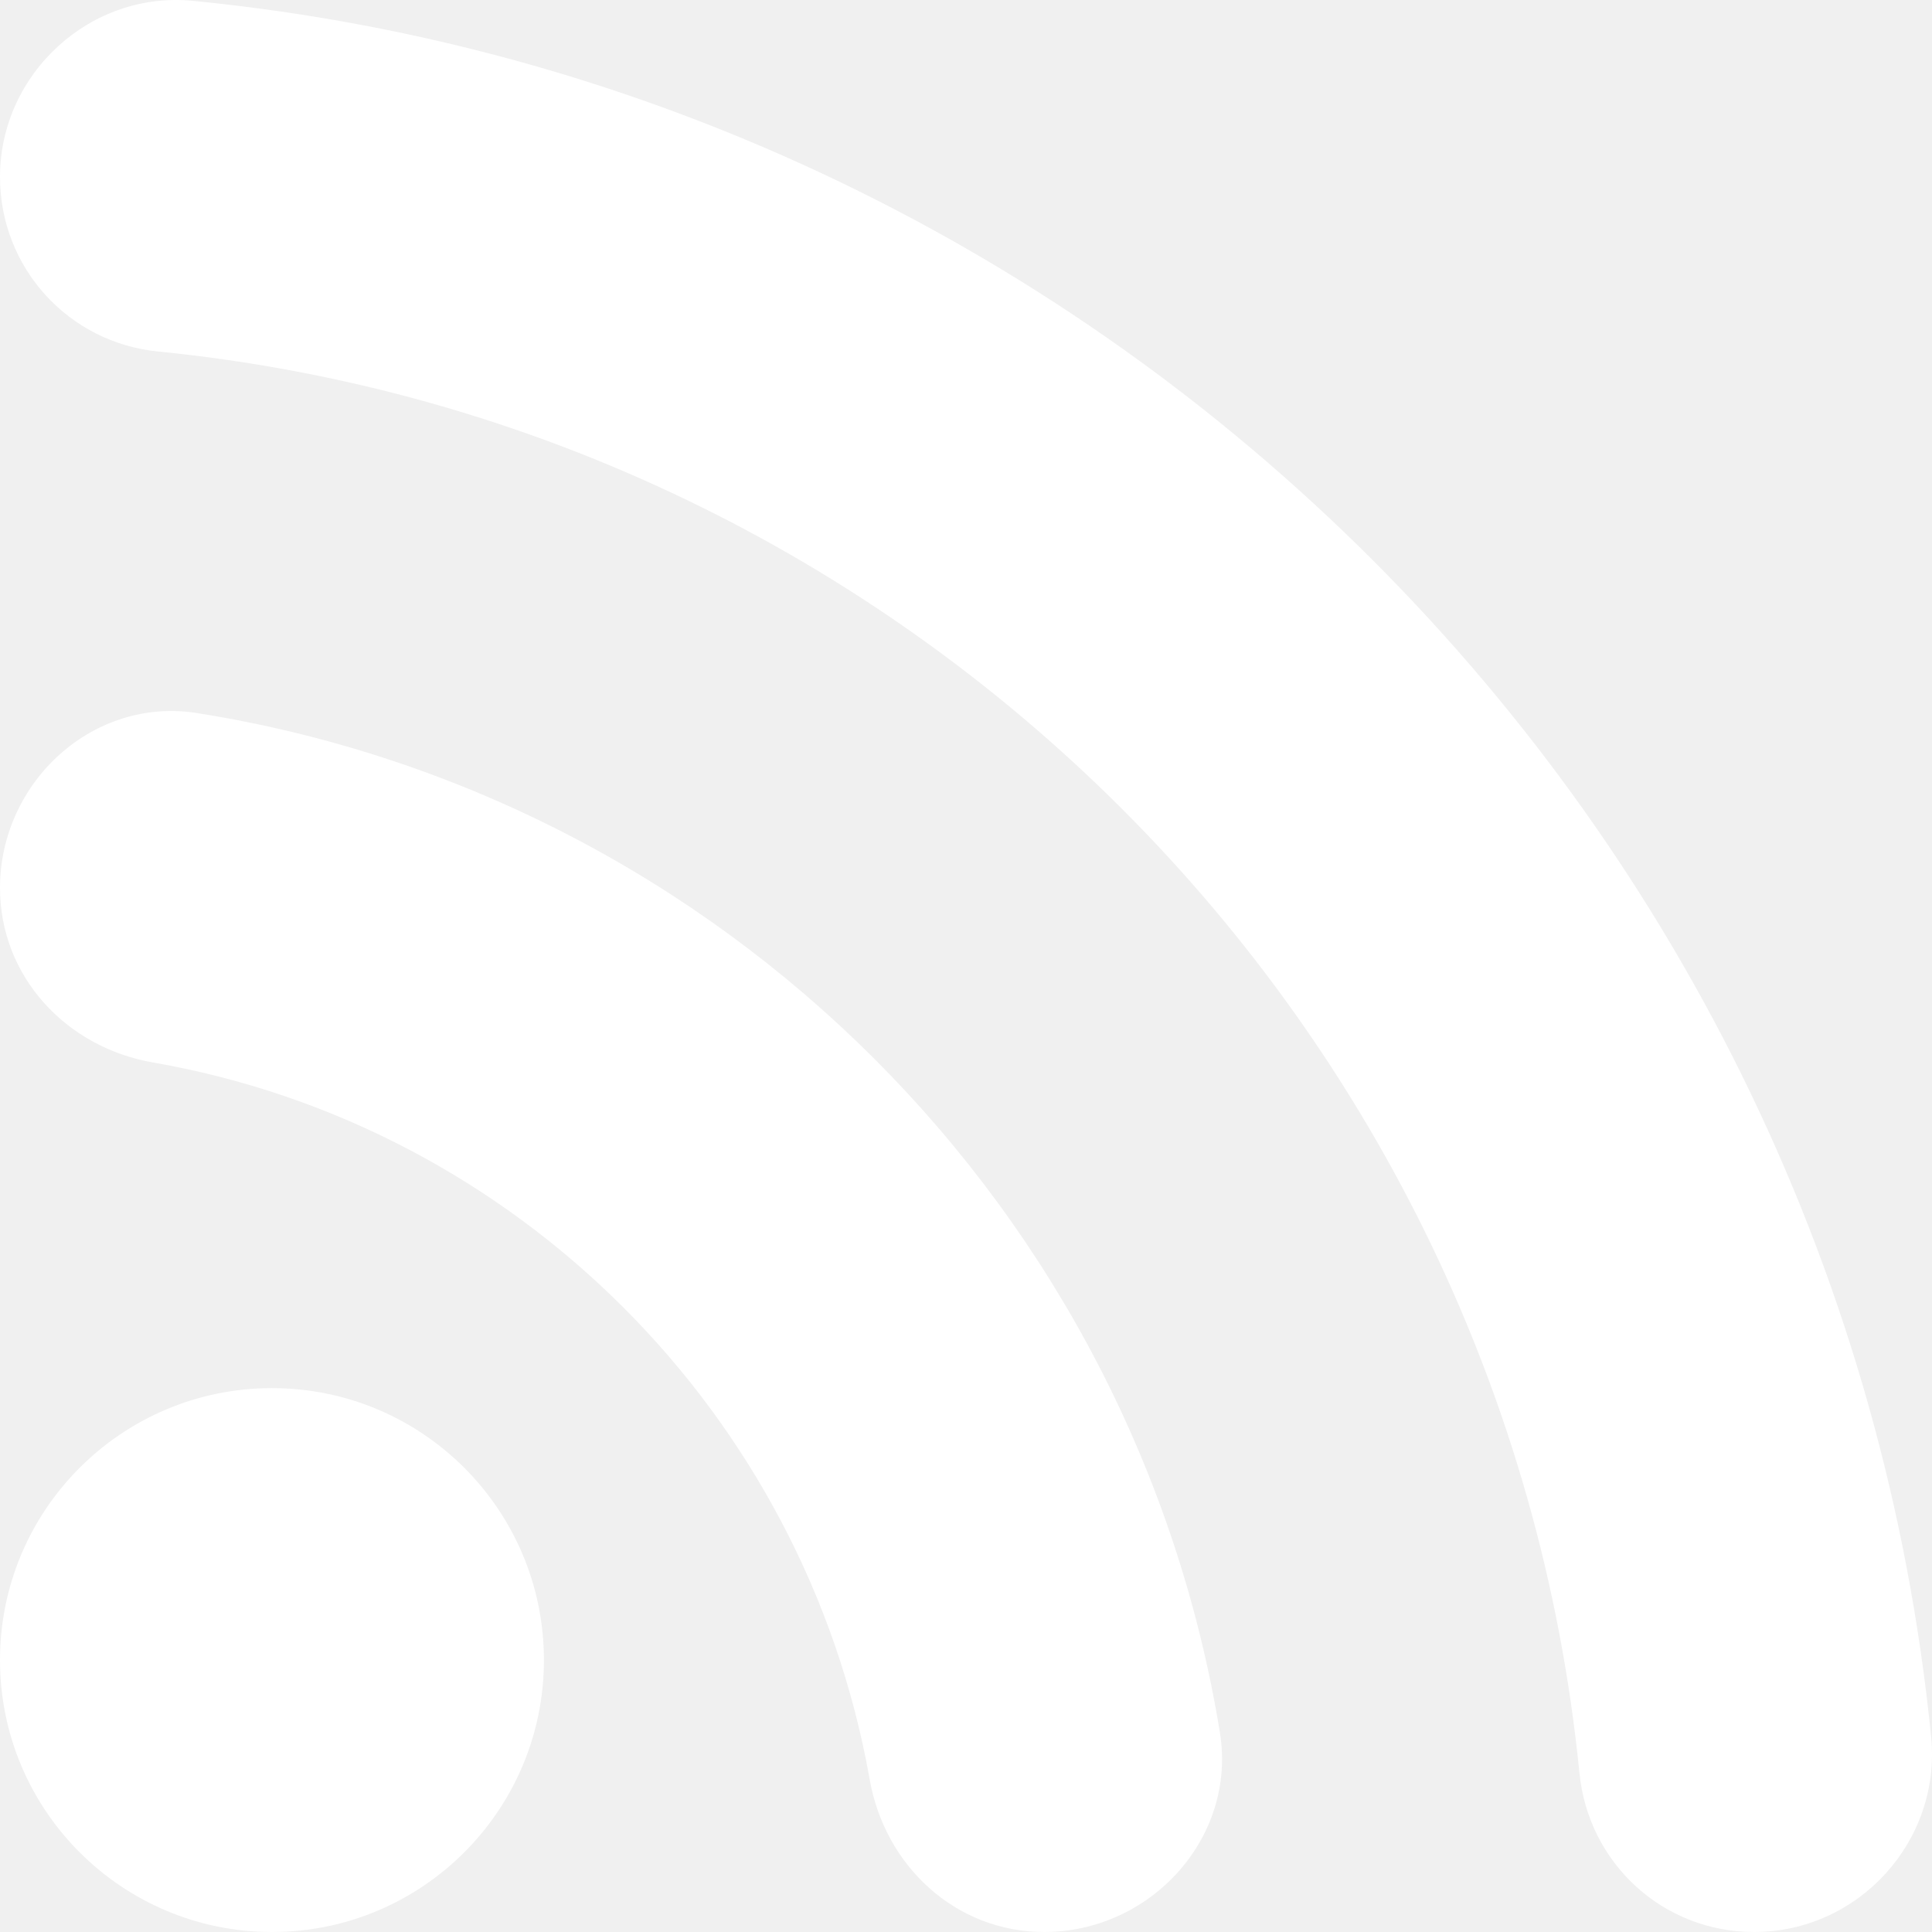
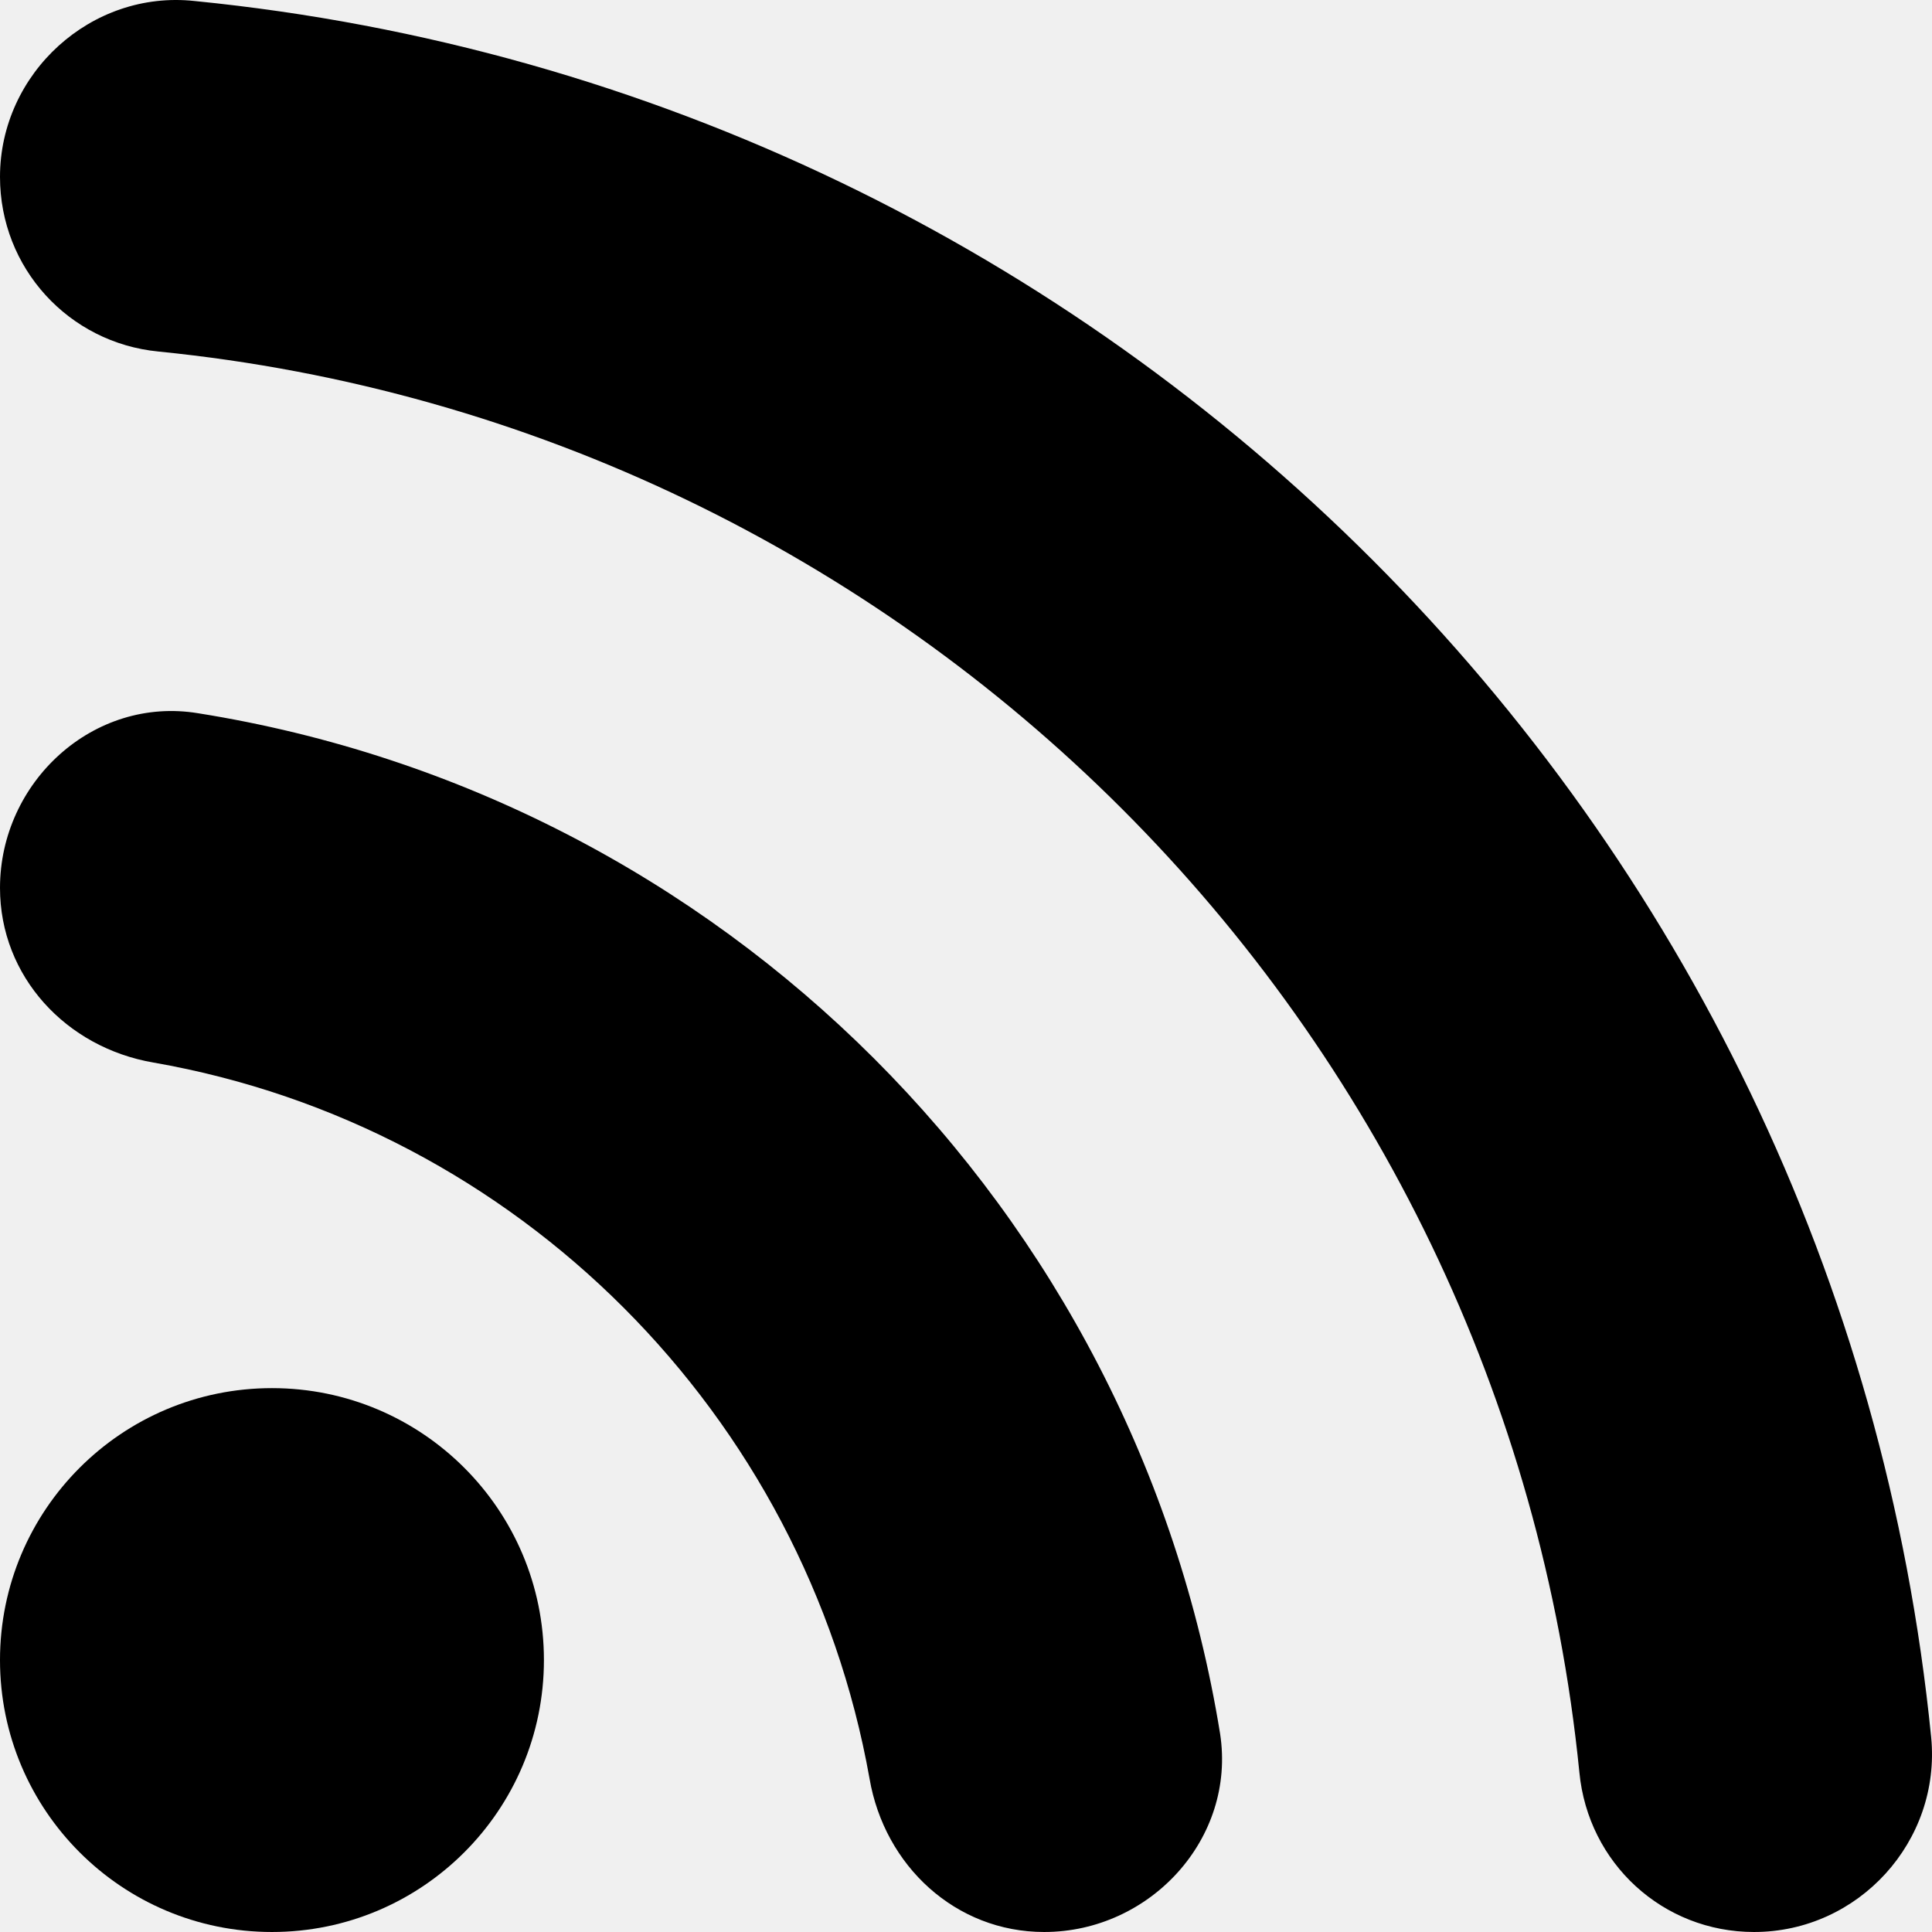
<svg xmlns="http://www.w3.org/2000/svg" width="24" height="24">
  <path d="M0 0h24v24H0V0z" fill="none" />
  <g transform="matrix(1.54973 0 0 1.54957 -6.198916 -6.99149)">
-     <circle r="2.18" cy="17.82" cx="6.18" fill="#fff" />
-     <path d="M5.59 10.23c-.84-.14-1.59.55-1.59 1.4 0 .71.53 1.28 1.23 1.4 2.92.51 5.22 2.82 5.74 5.74.12.7.69 1.23 1.4 1.23.85 0 1.54-.75 1.41-1.59-.68-4.2-3.99-7.51-8.19-8.18zm-.03-5.71C4.73 4.43 4 5.1 4 5.93c0 .73.55 1.33 1.27 1.4 6.01.6 10.79 5.38 11.39 11.39.07.73.67 1.28 1.4 1.28.84 0 1.5-.73 1.42-1.56-.73-7.34-6.57-13.19-13.92-13.92z" fill="#fff" />
+     <circle r="2.18" cy="17.82" cx="6.18" fill="#000" />
+     <path d="M5.59 10.23c-.84-.14-1.59.55-1.59 1.4 0 .71.53 1.28 1.23 1.4 2.92.51 5.22 2.82 5.74 5.74.12.7.69 1.23 1.4 1.23.85 0 1.54-.75 1.41-1.59-.68-4.2-3.99-7.51-8.19-8.18zm-.03-5.71C4.73 4.43 4 5.1 4 5.93c0 .73.55 1.33 1.27 1.4 6.01.6 10.79 5.38 11.39 11.39.07.73.67 1.28 1.4 1.28.84 0 1.5-.73 1.42-1.56-.73-7.34-6.57-13.19-13.92-13.92z" fill="#000" />
  </g>
</svg>
